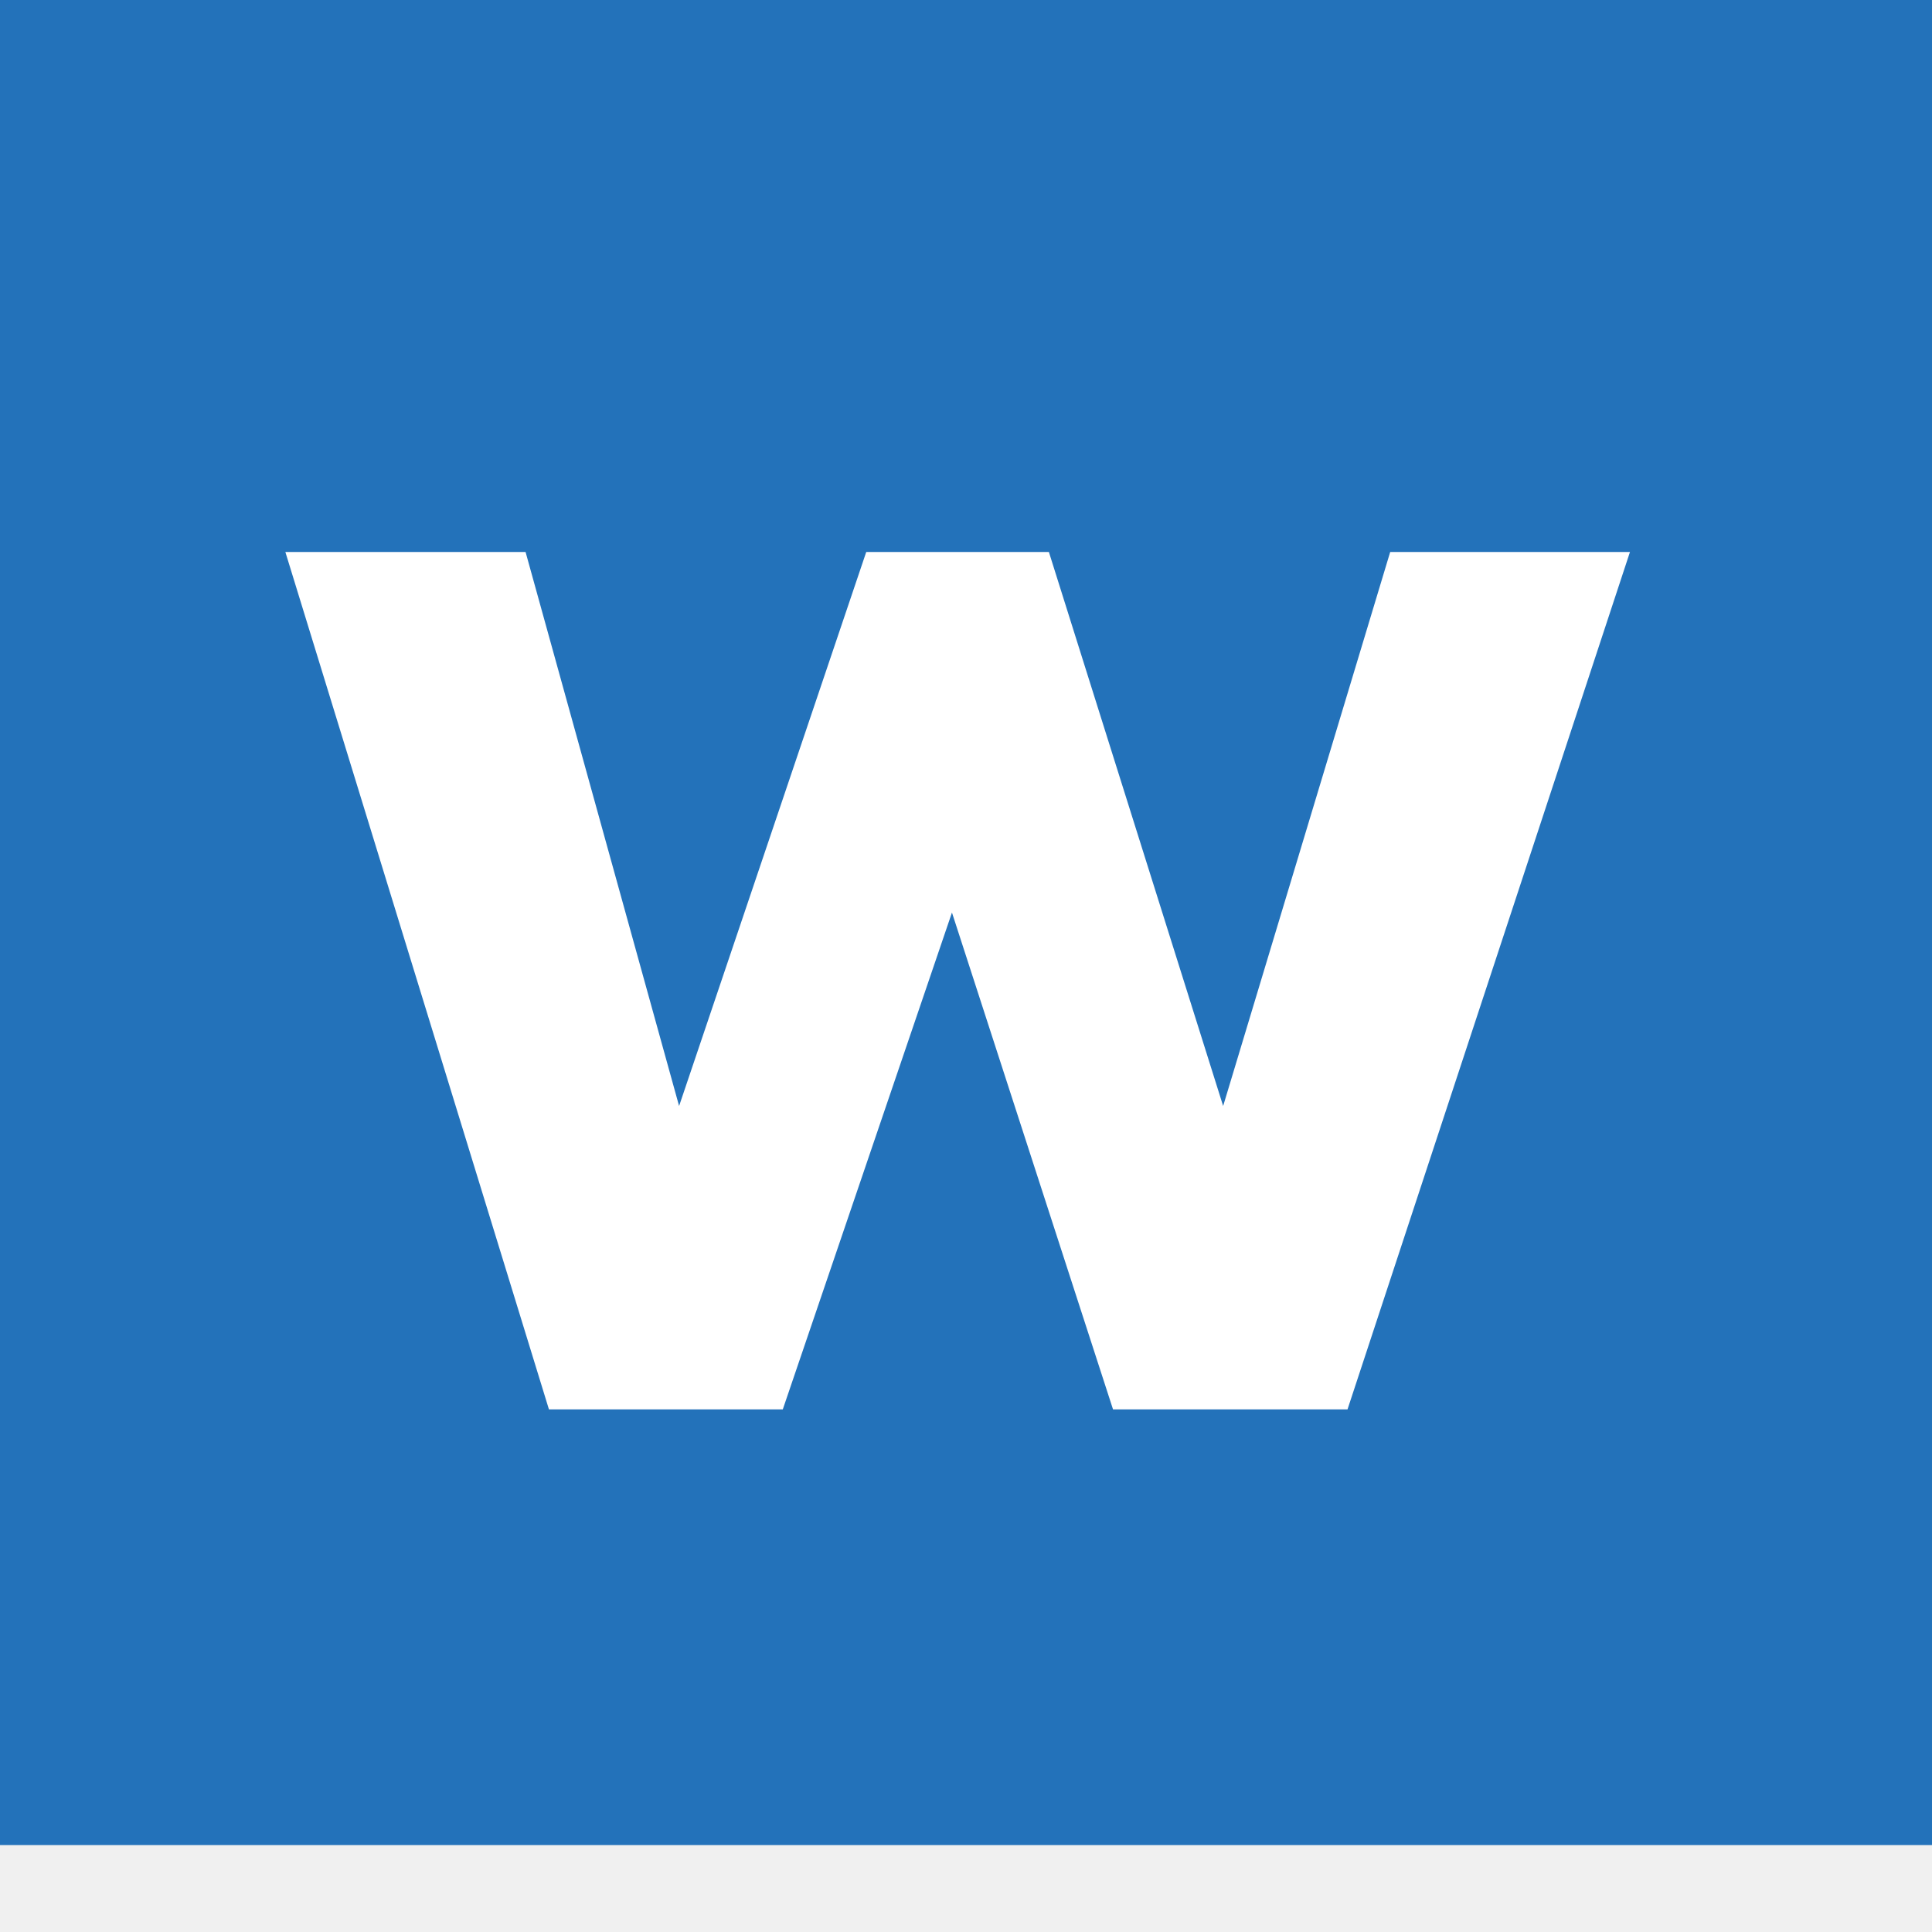
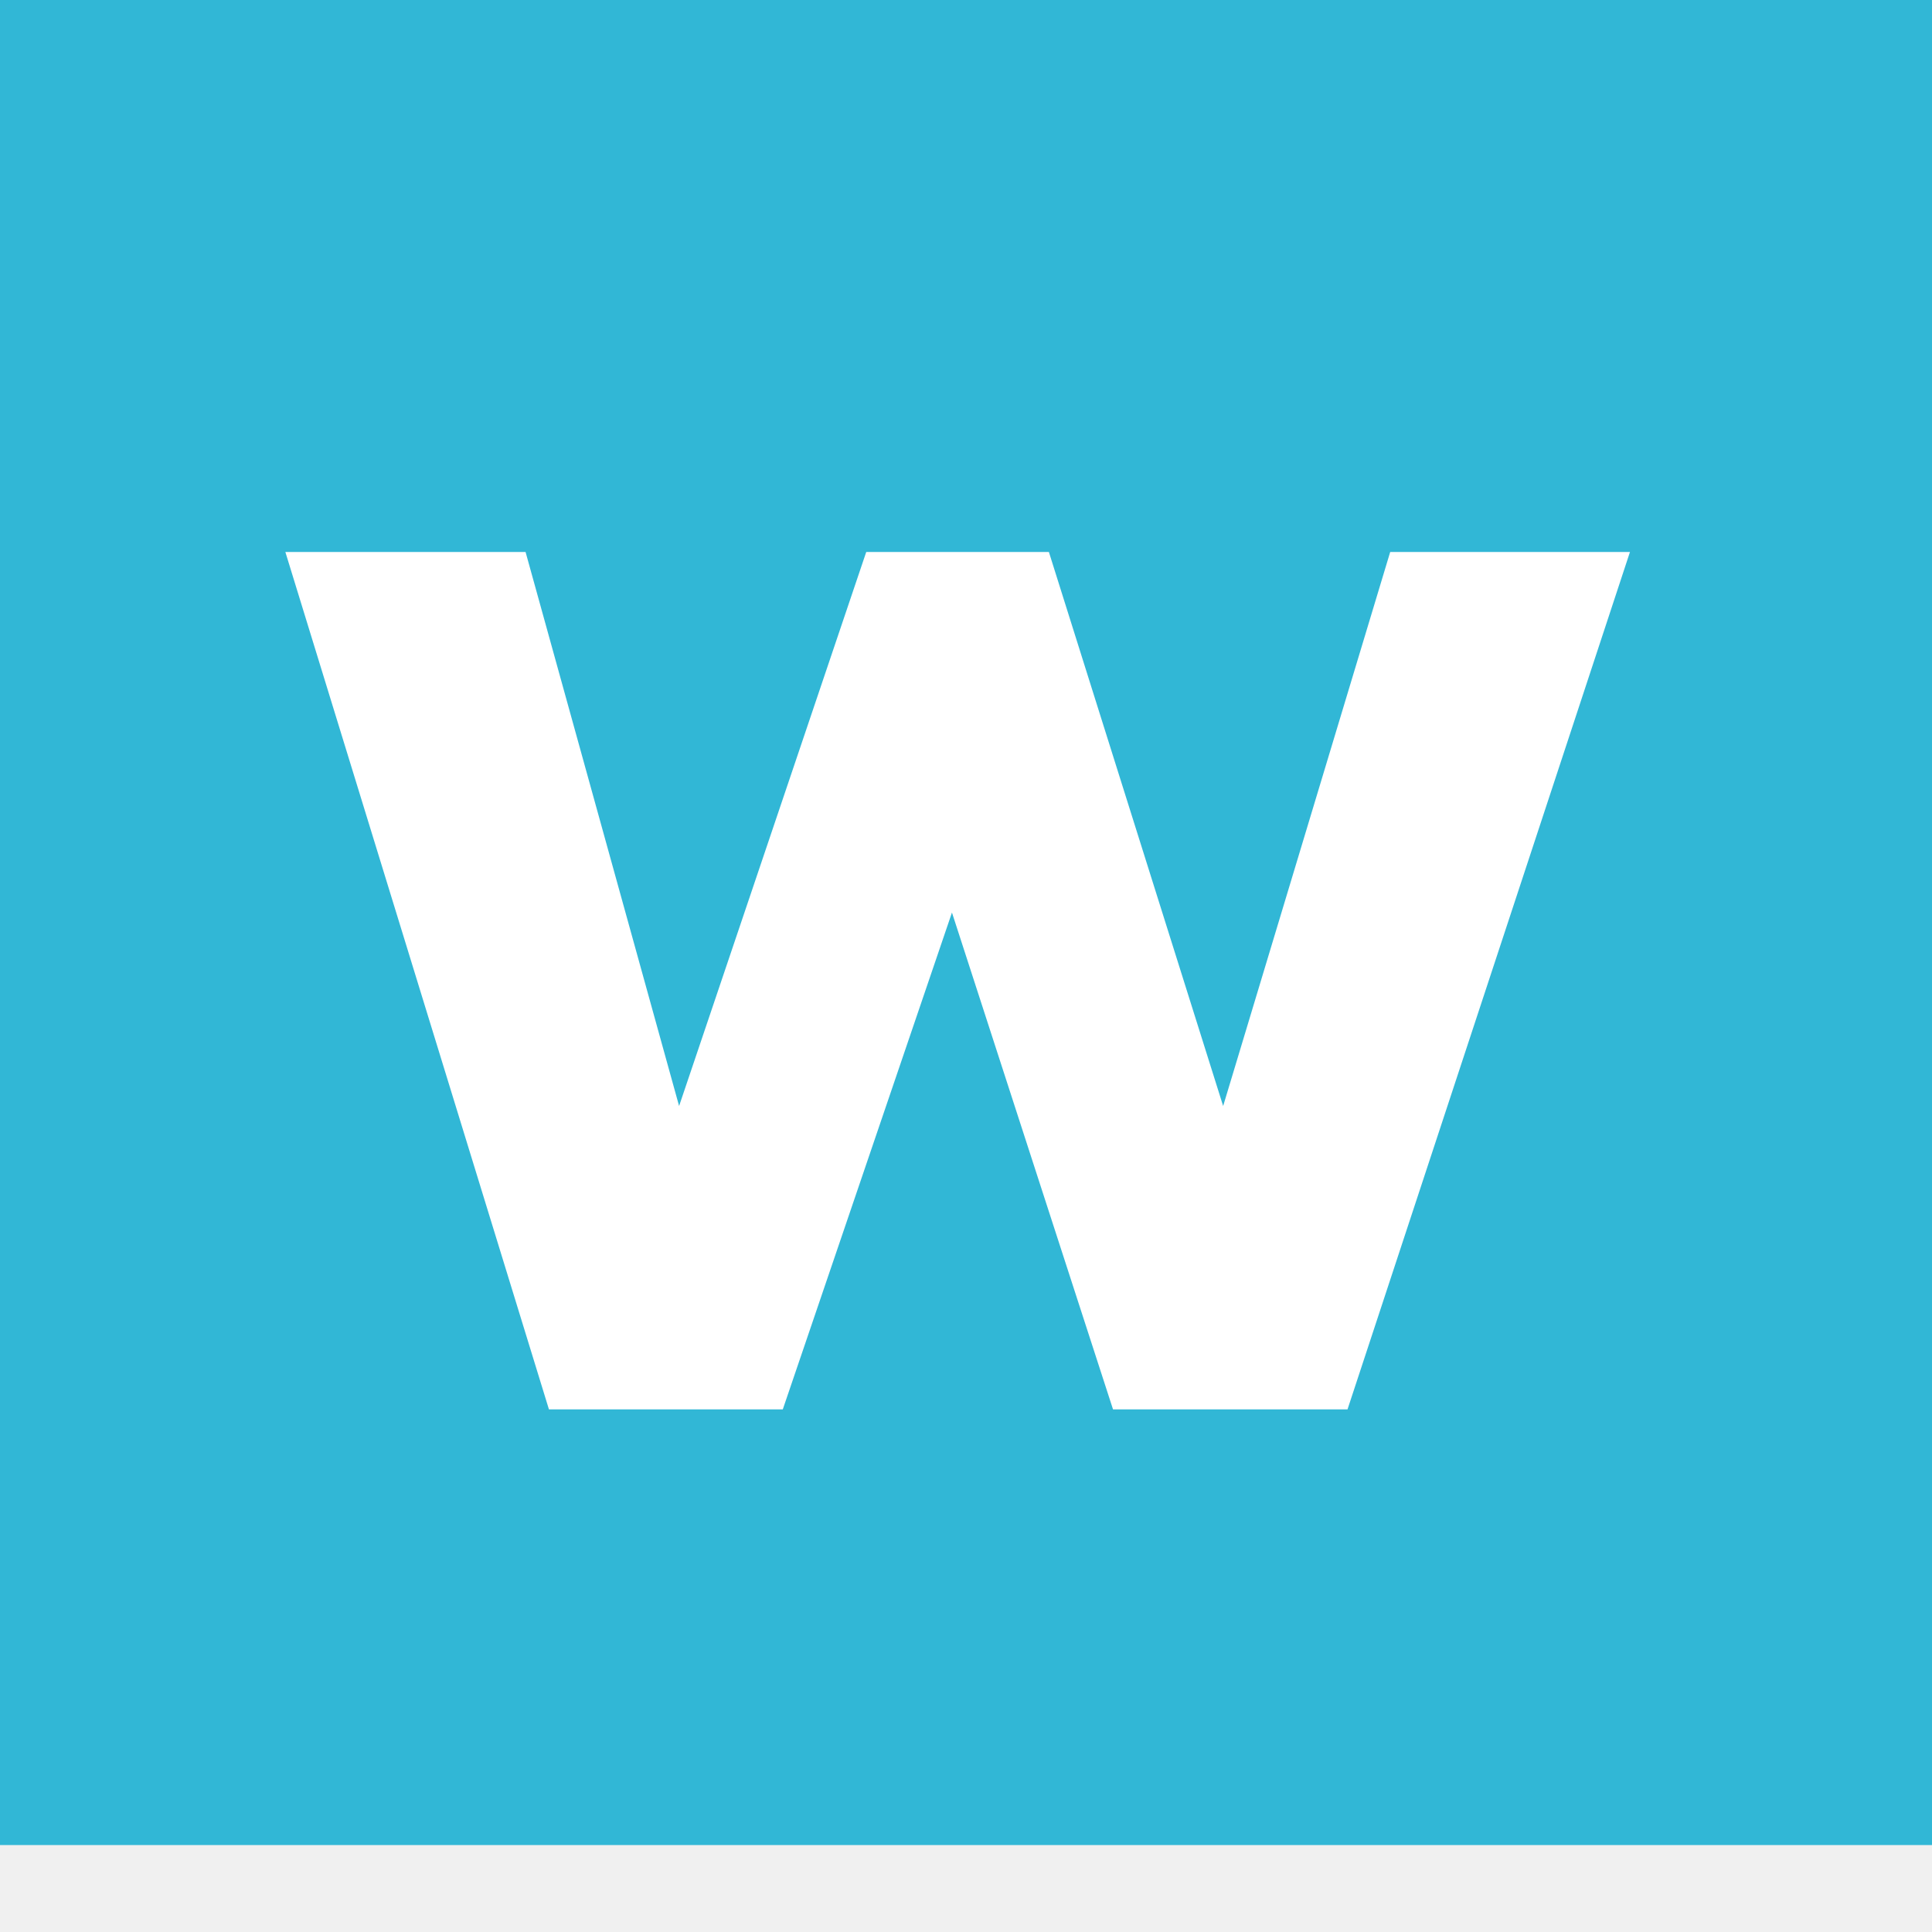
<svg xmlns="http://www.w3.org/2000/svg" enable-background="new 0 0 30 30" height="30px" id="Layer_1" version="1.1" viewBox="0 0 30 30" width="30px" xml:space="preserve">
-   <g>
-     <path d="M30,28.65H0V0h30V28.65 M2.882,25.768h24.233V2.882H2.882" fill="#2372BA" />
-     <polyline clip-rule="evenodd" fill="#2372BA" fill-rule="evenodd" points="2.196,1.544 28.779,1.544 28.779,26.65 2.196,26.65    2.196,1.544  " />
-     <polyline fill="#FFFFFF" points="25.31,8.571 20.924,21.885 17.283,21.885 14.782,14.17 12.155,21.885 8.524,21.885 4.431,8.571    8.161,8.571 10.545,17.174 13.451,8.571 16.287,8.571 18.993,17.174 21.587,8.571 25.31,8.571  " />
+   <defs id="defs13" />
+   <g id="g8">
+     <path d="M30,28.65H0V0h30V28.65 M2.882,25.768h24.233V2.882H2.882" fill="#2372BA" id="path2" style="fill:#31b7d6" />
+     <polyline clip-rule="evenodd" fill="#2372BA" fill-rule="evenodd" points="2.196,1.544 28.779,1.544 28.779,26.65 2.196,26.65    2.196,1.544  " id="polyline4" style="fill:#31b7d6" />
+     <polyline fill="#FFFFFF" points="25.31,8.571 20.924,21.885 17.283,21.885 14.782,14.17 12.155,21.885 8.524,21.885 4.431,8.571    8.161,8.571 10.545,17.174 13.451,8.571 16.287,8.571 18.993,17.174 21.587,8.571 25.31,8.571  " id="polyline6" />
  </g>
</svg>
